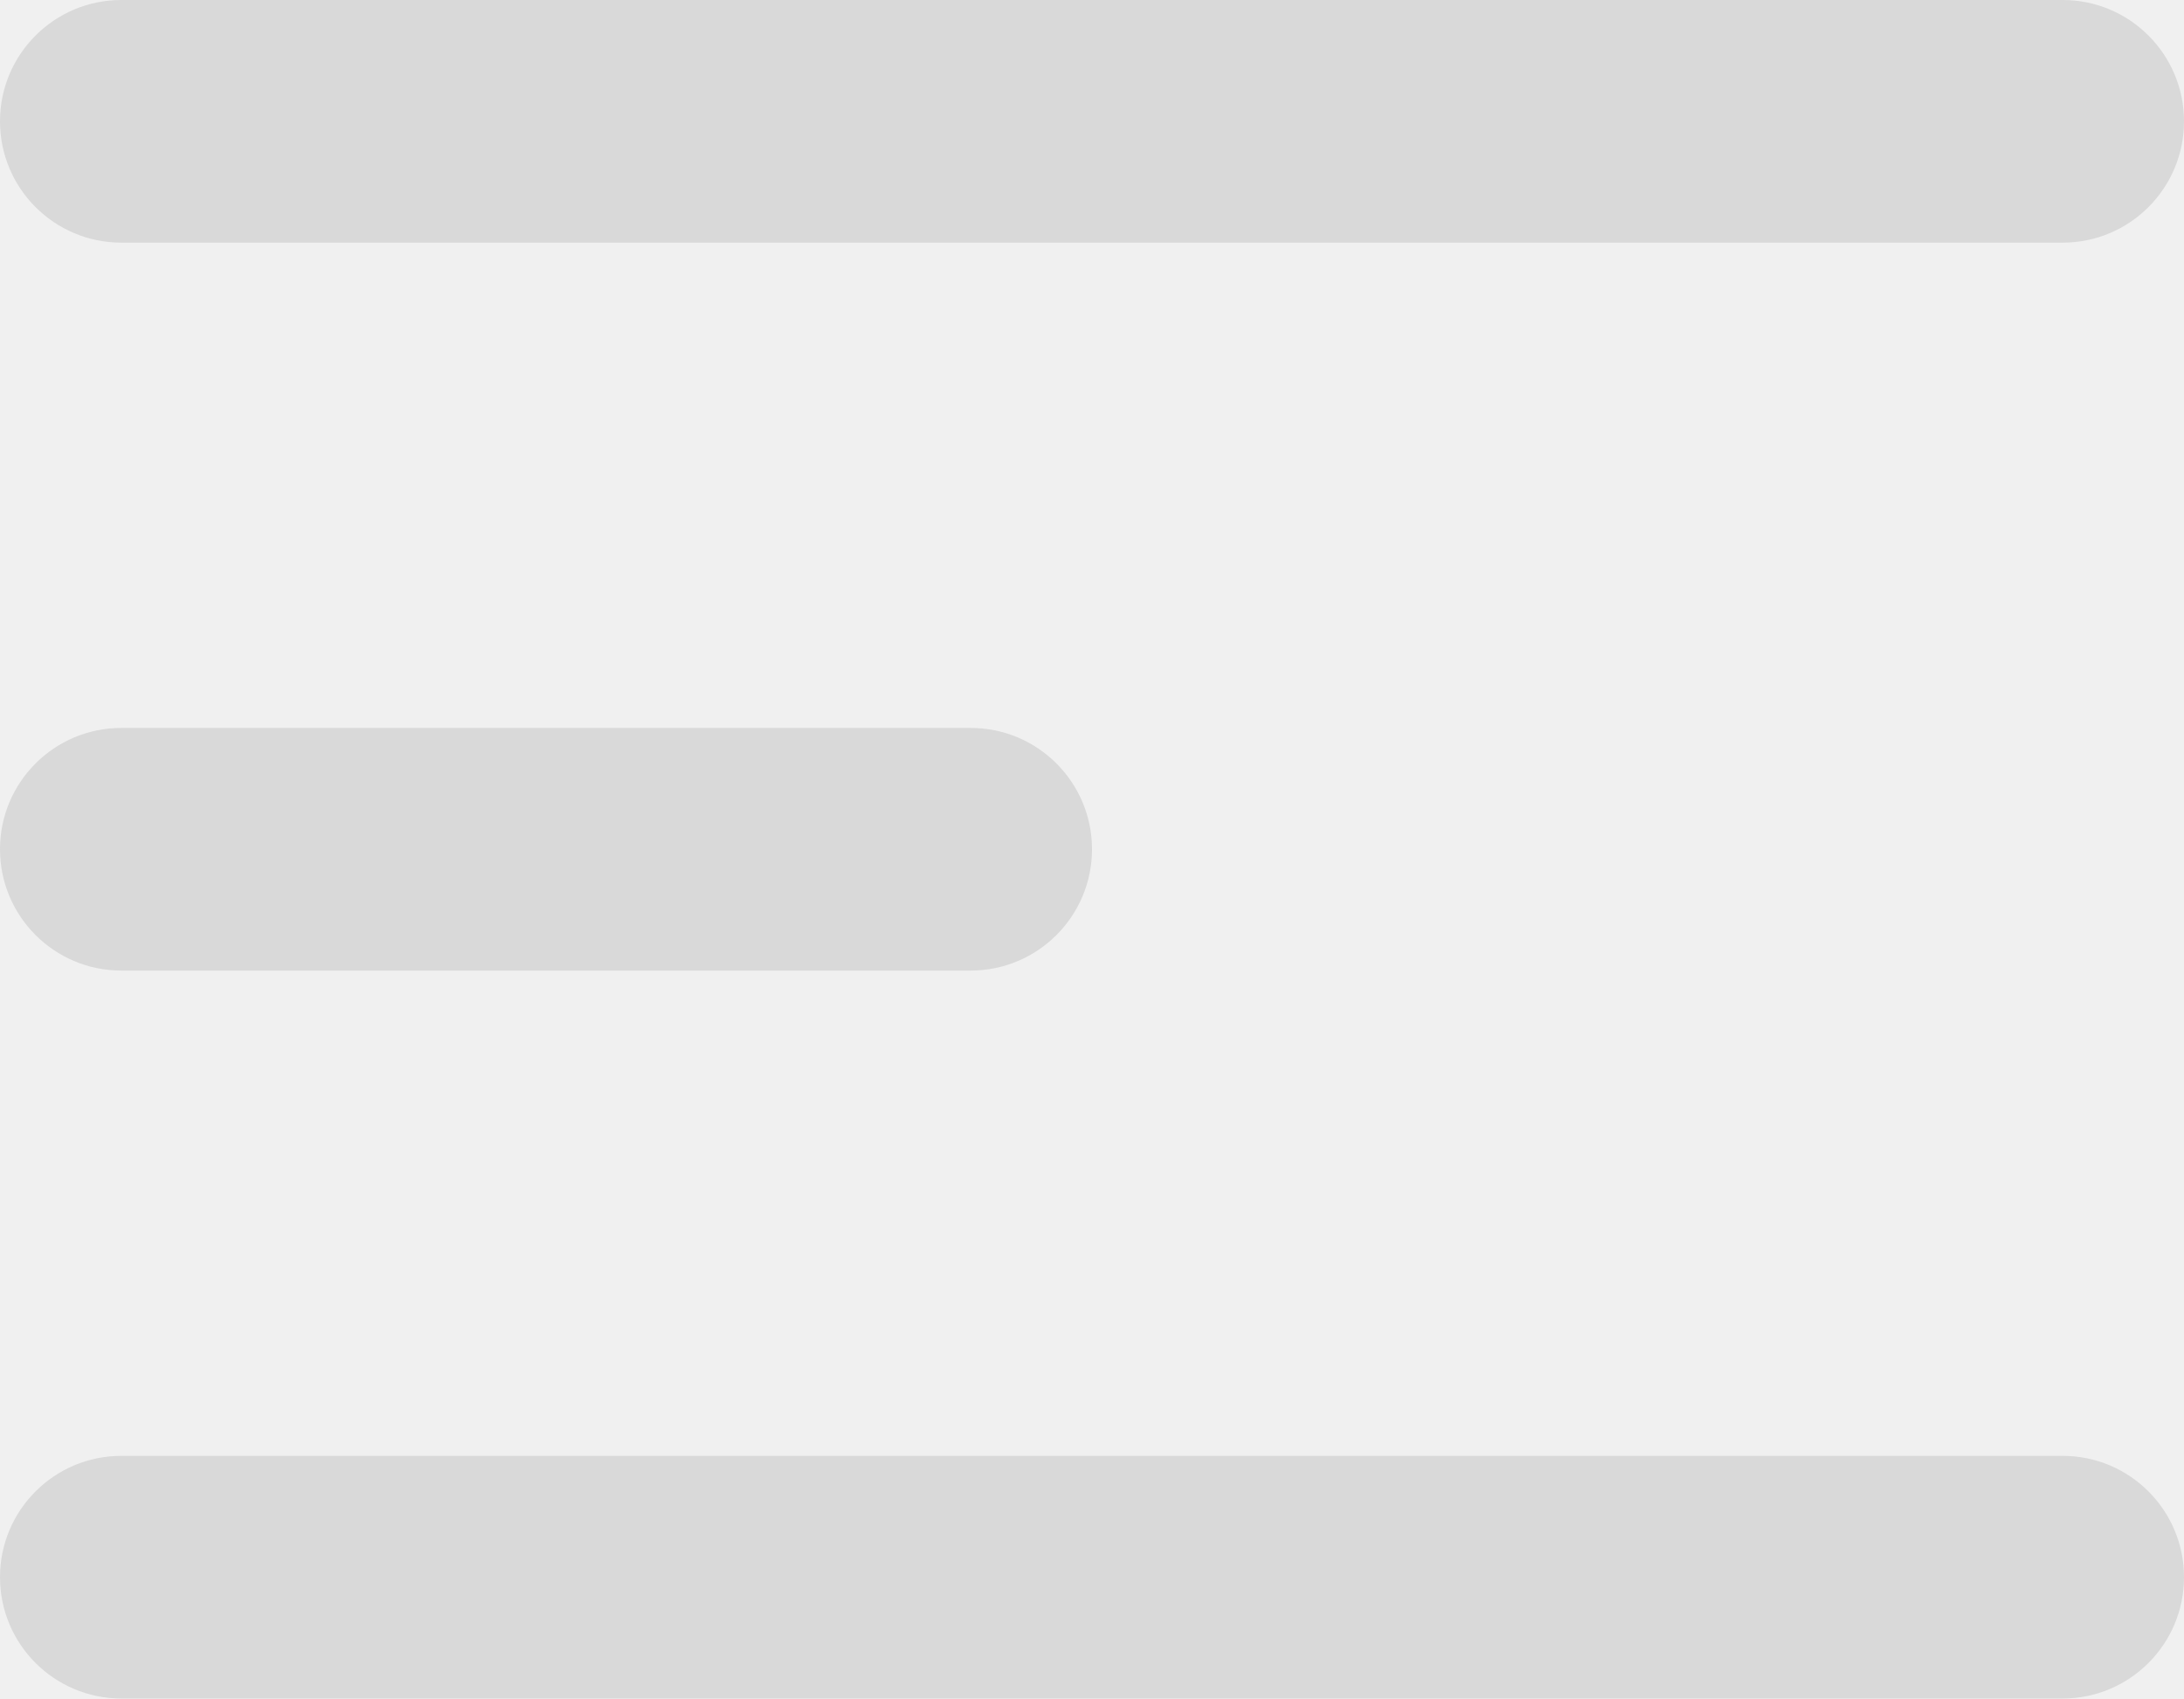
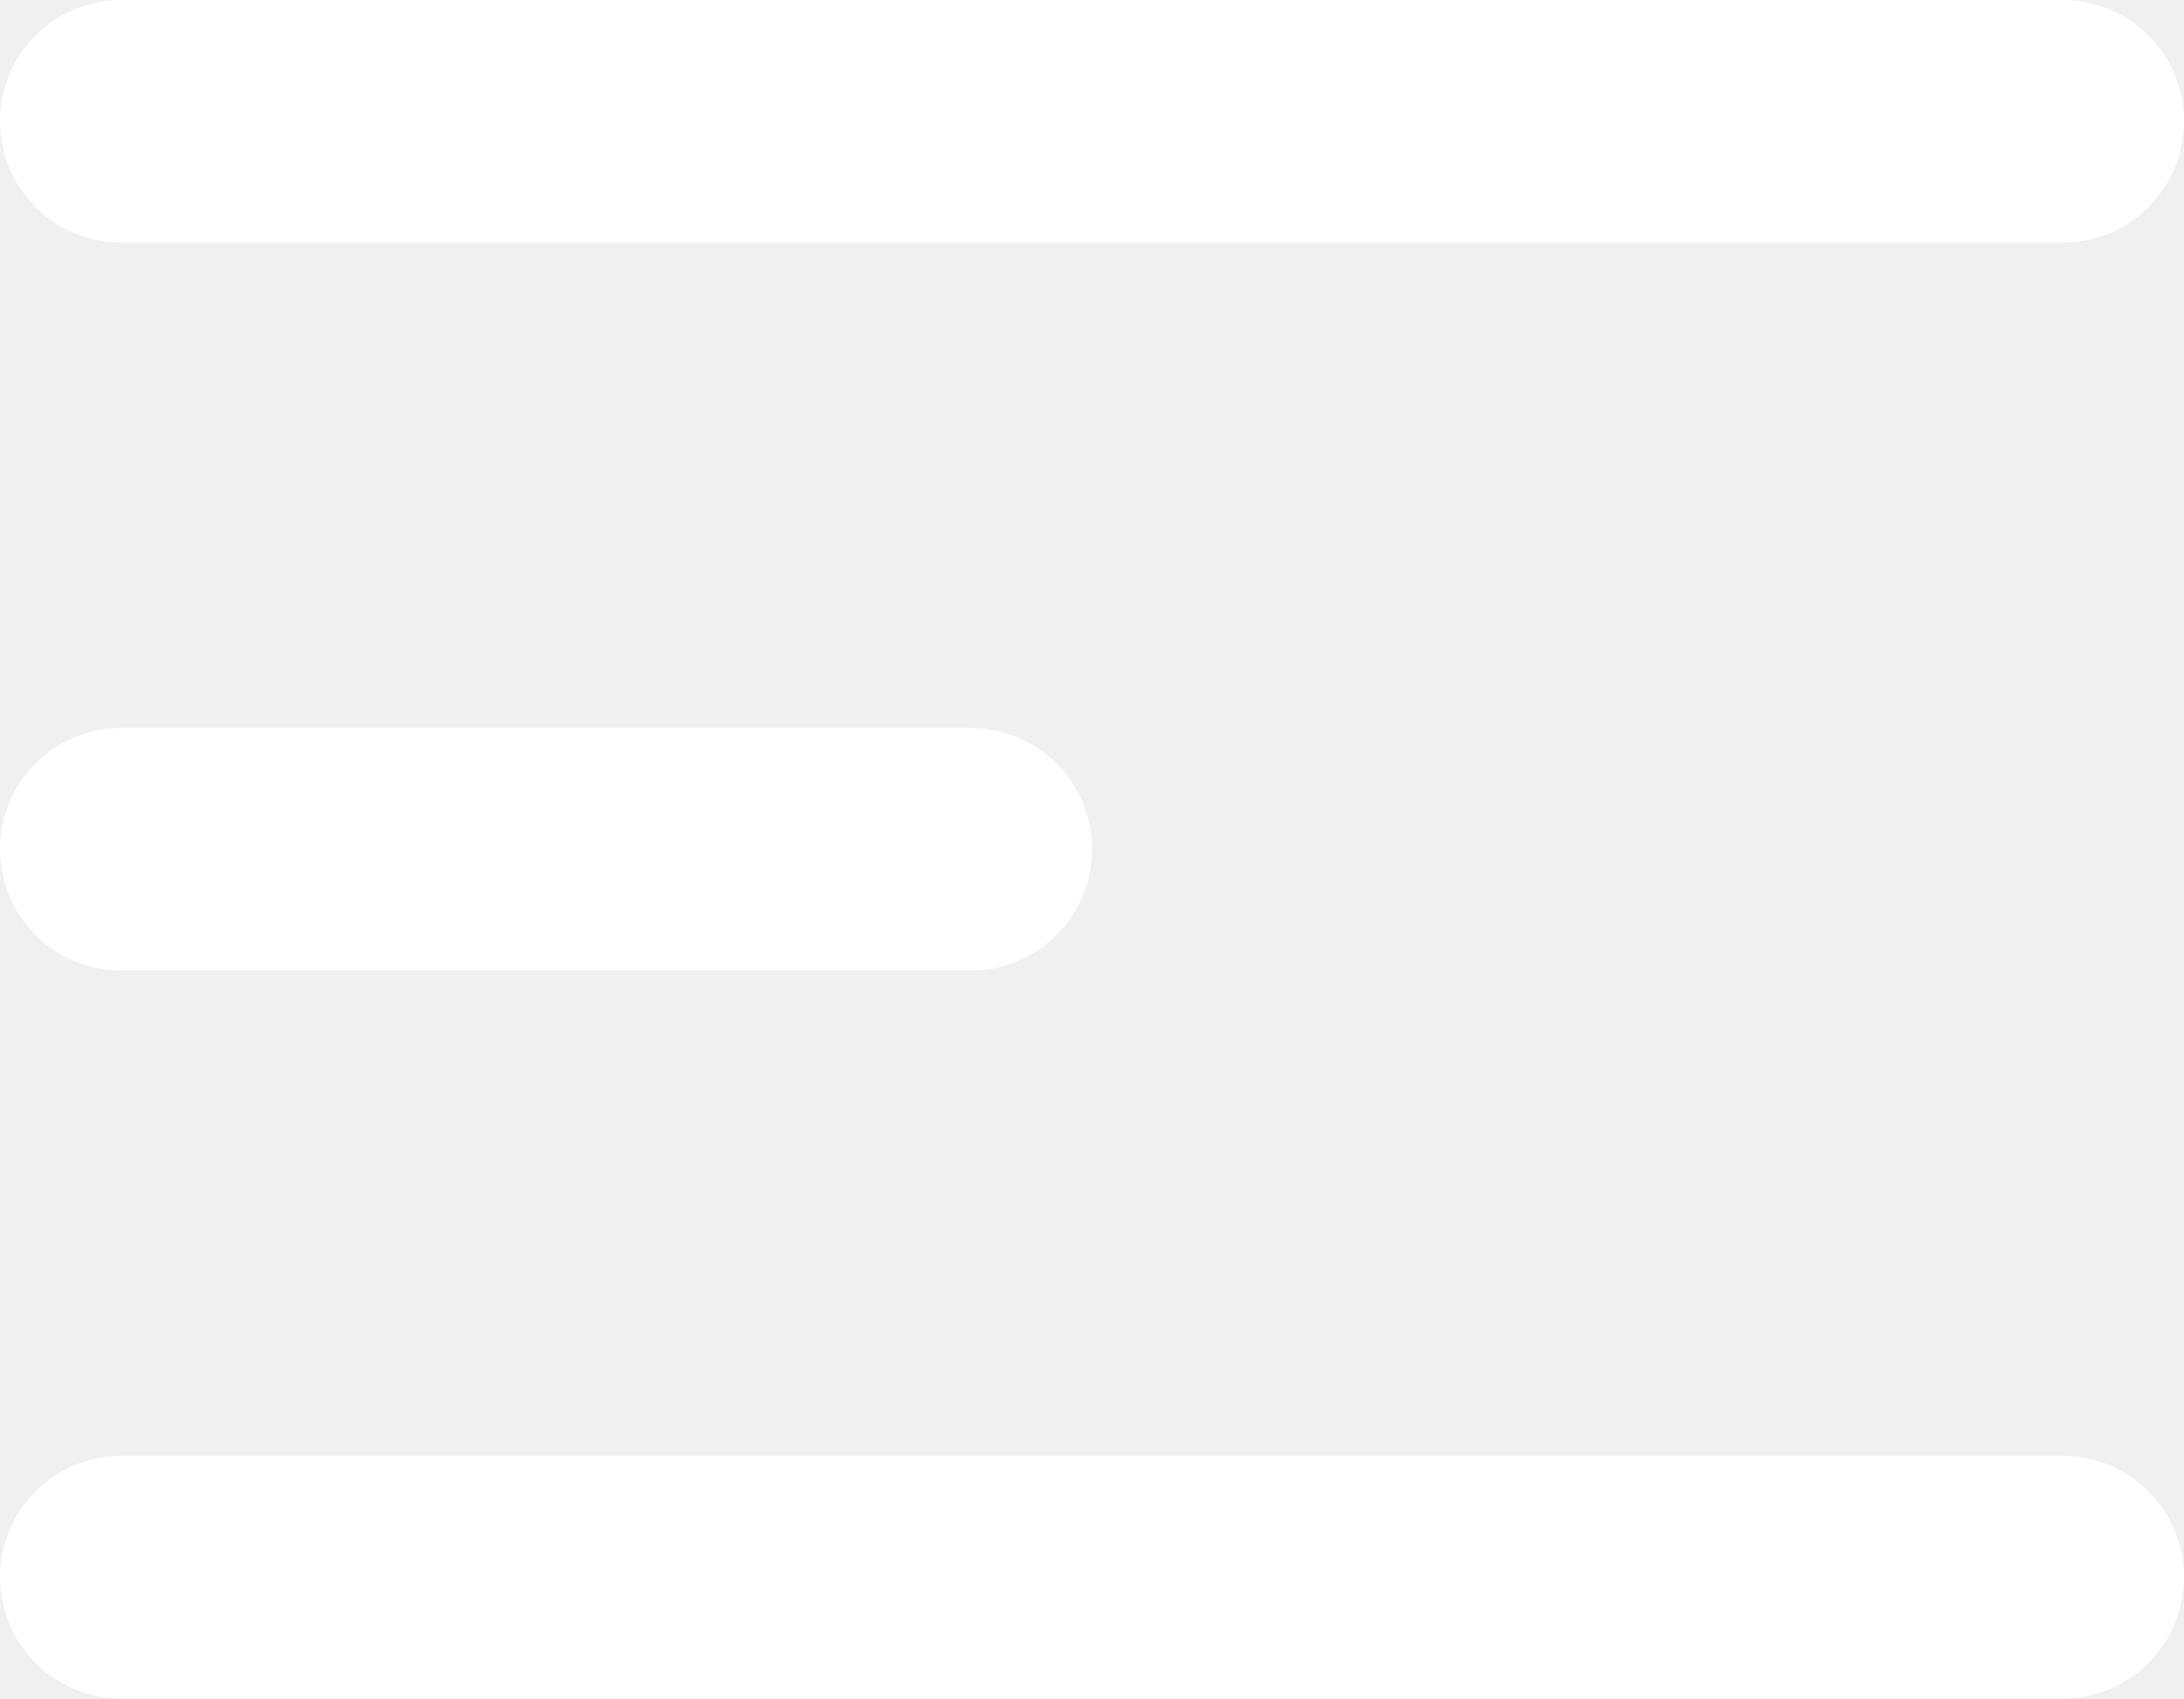
<svg xmlns="http://www.w3.org/2000/svg" width="18" height="14" viewBox="0 0 18 14" fill="none">
-   <rect width="18" height="2" rx="1" fill="#D9D9D9" />
-   <rect y="6" width="9" height="2" rx="1" fill="#D9D9D9" />
-   <rect y="12" width="18" height="2" rx="1" fill="#D9D9D9" />
+   <rect width="18" height="2" rx="1" fill="white" />
+   <rect y="6" width="9" height="2" rx="1" fill="white" />
+   <rect y="12" width="18" height="2" rx="1" fill="white" />
</svg>
